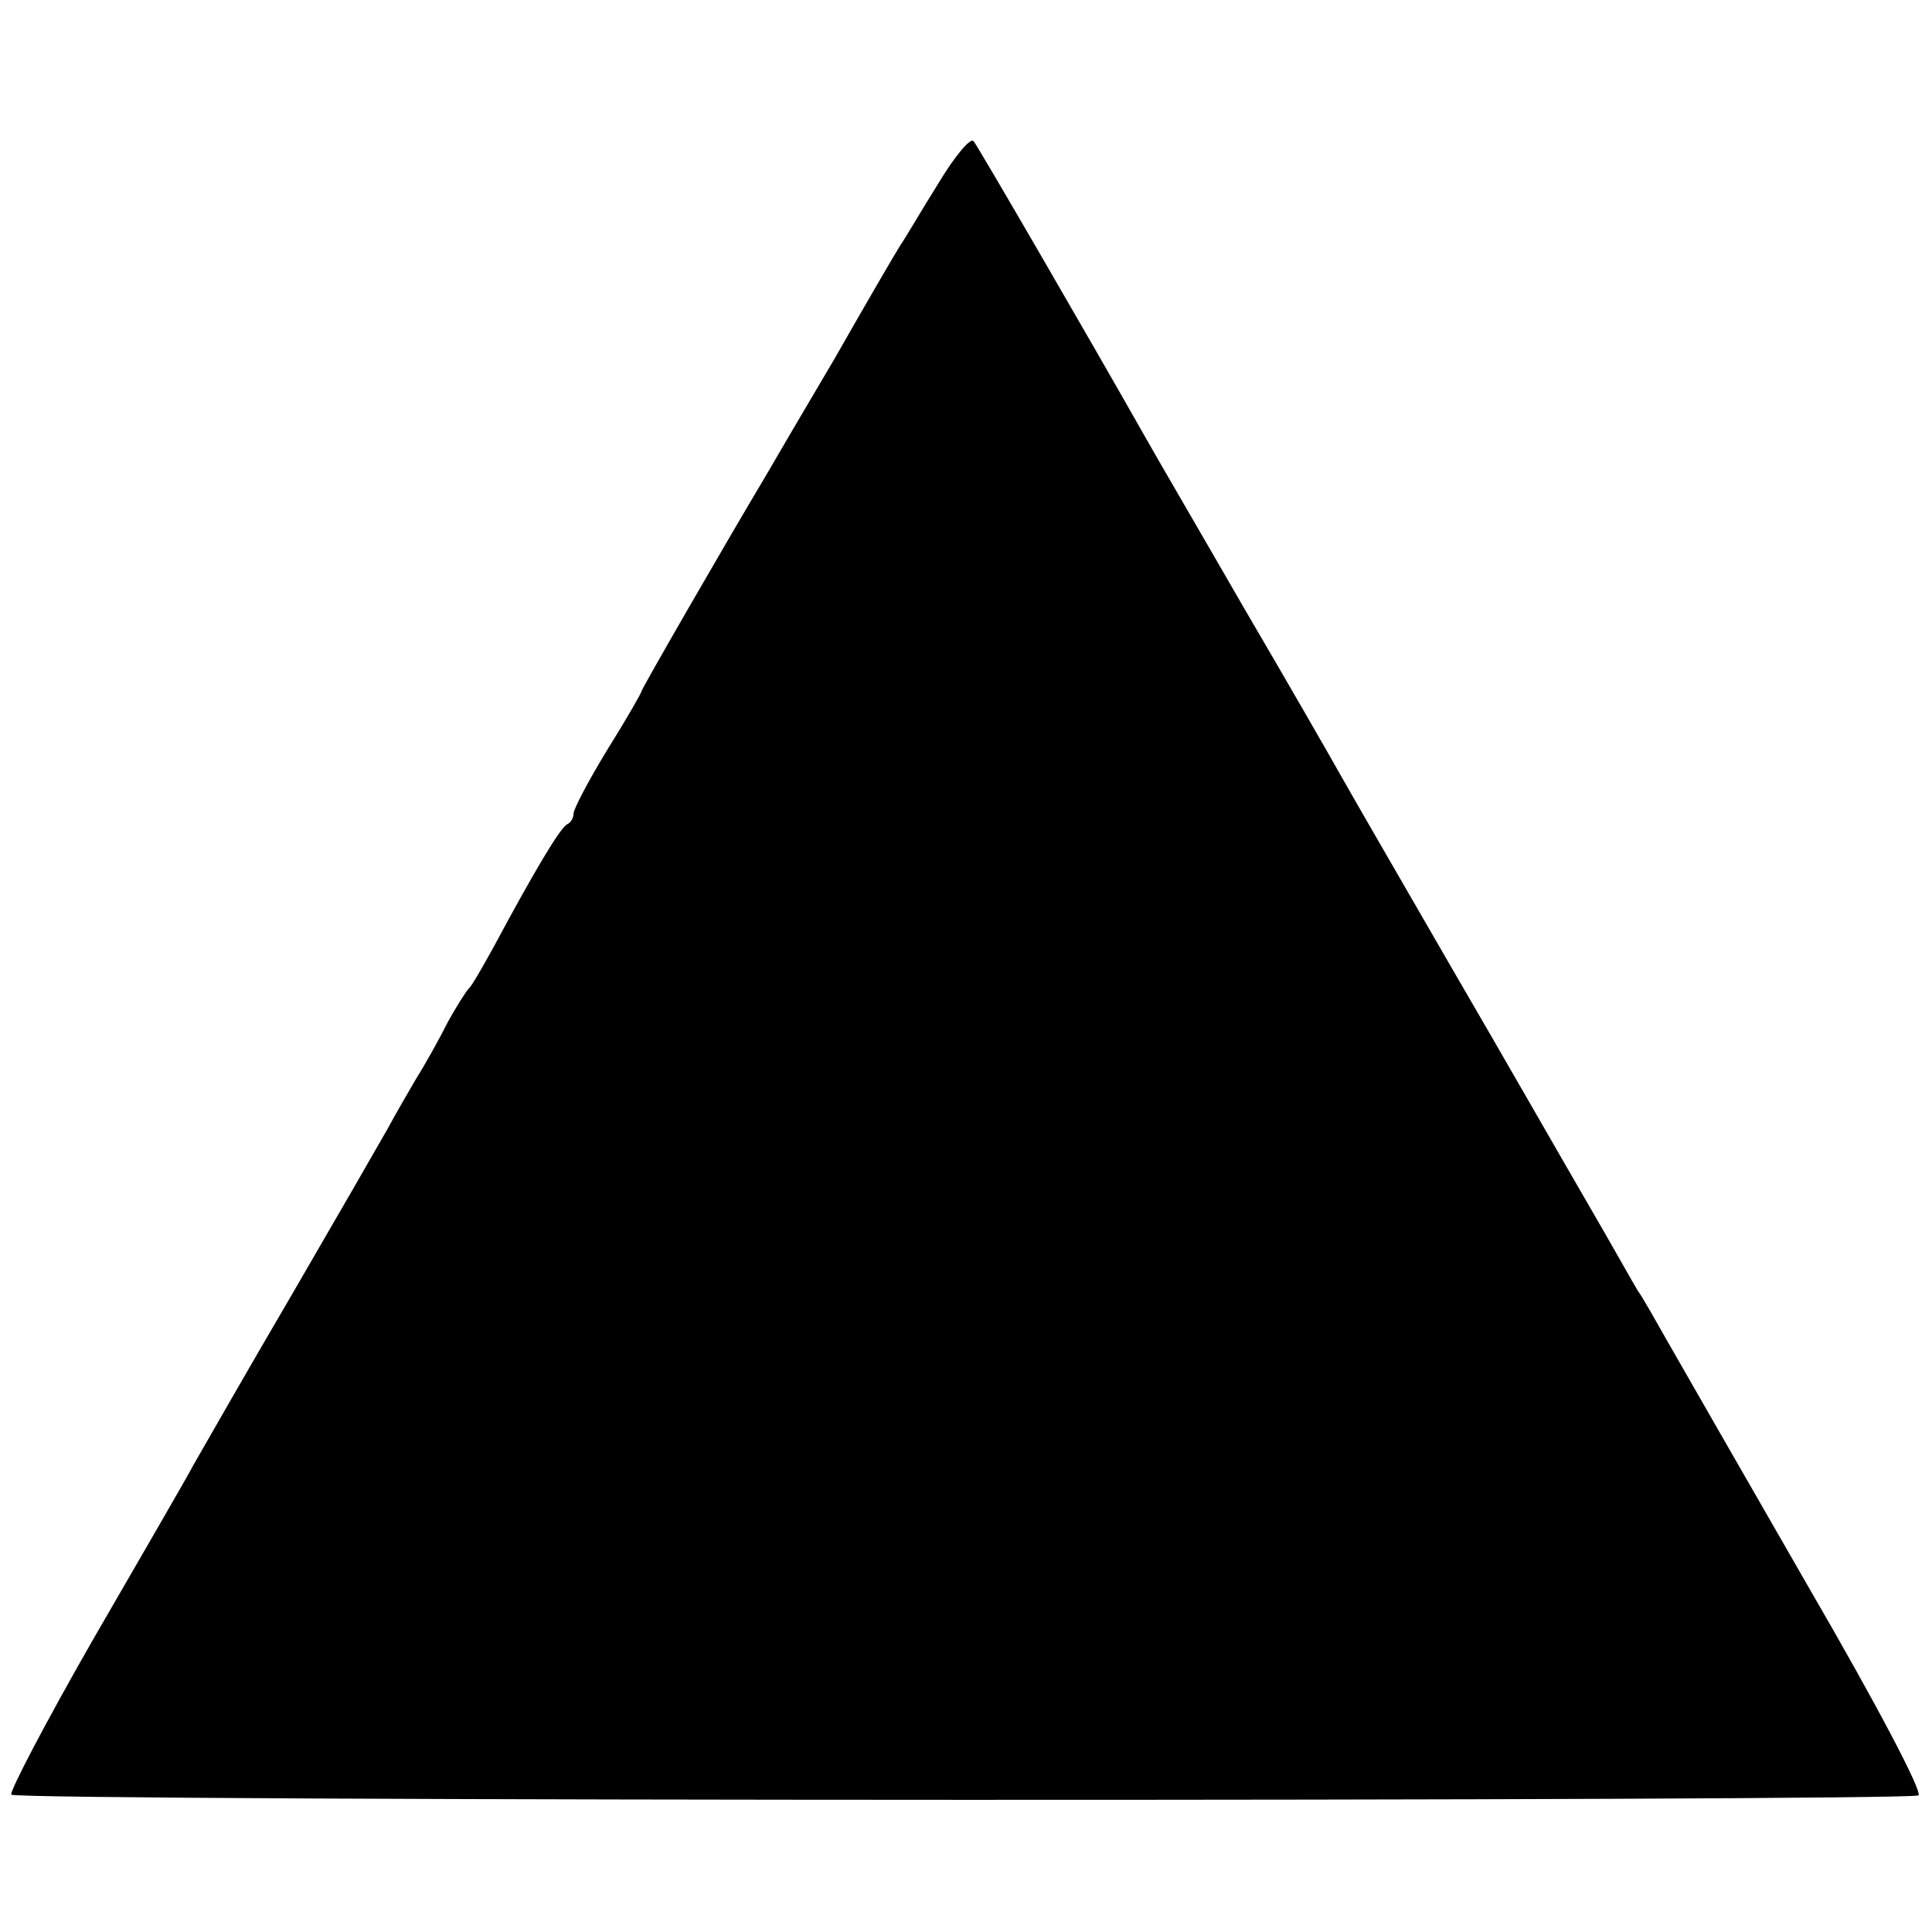
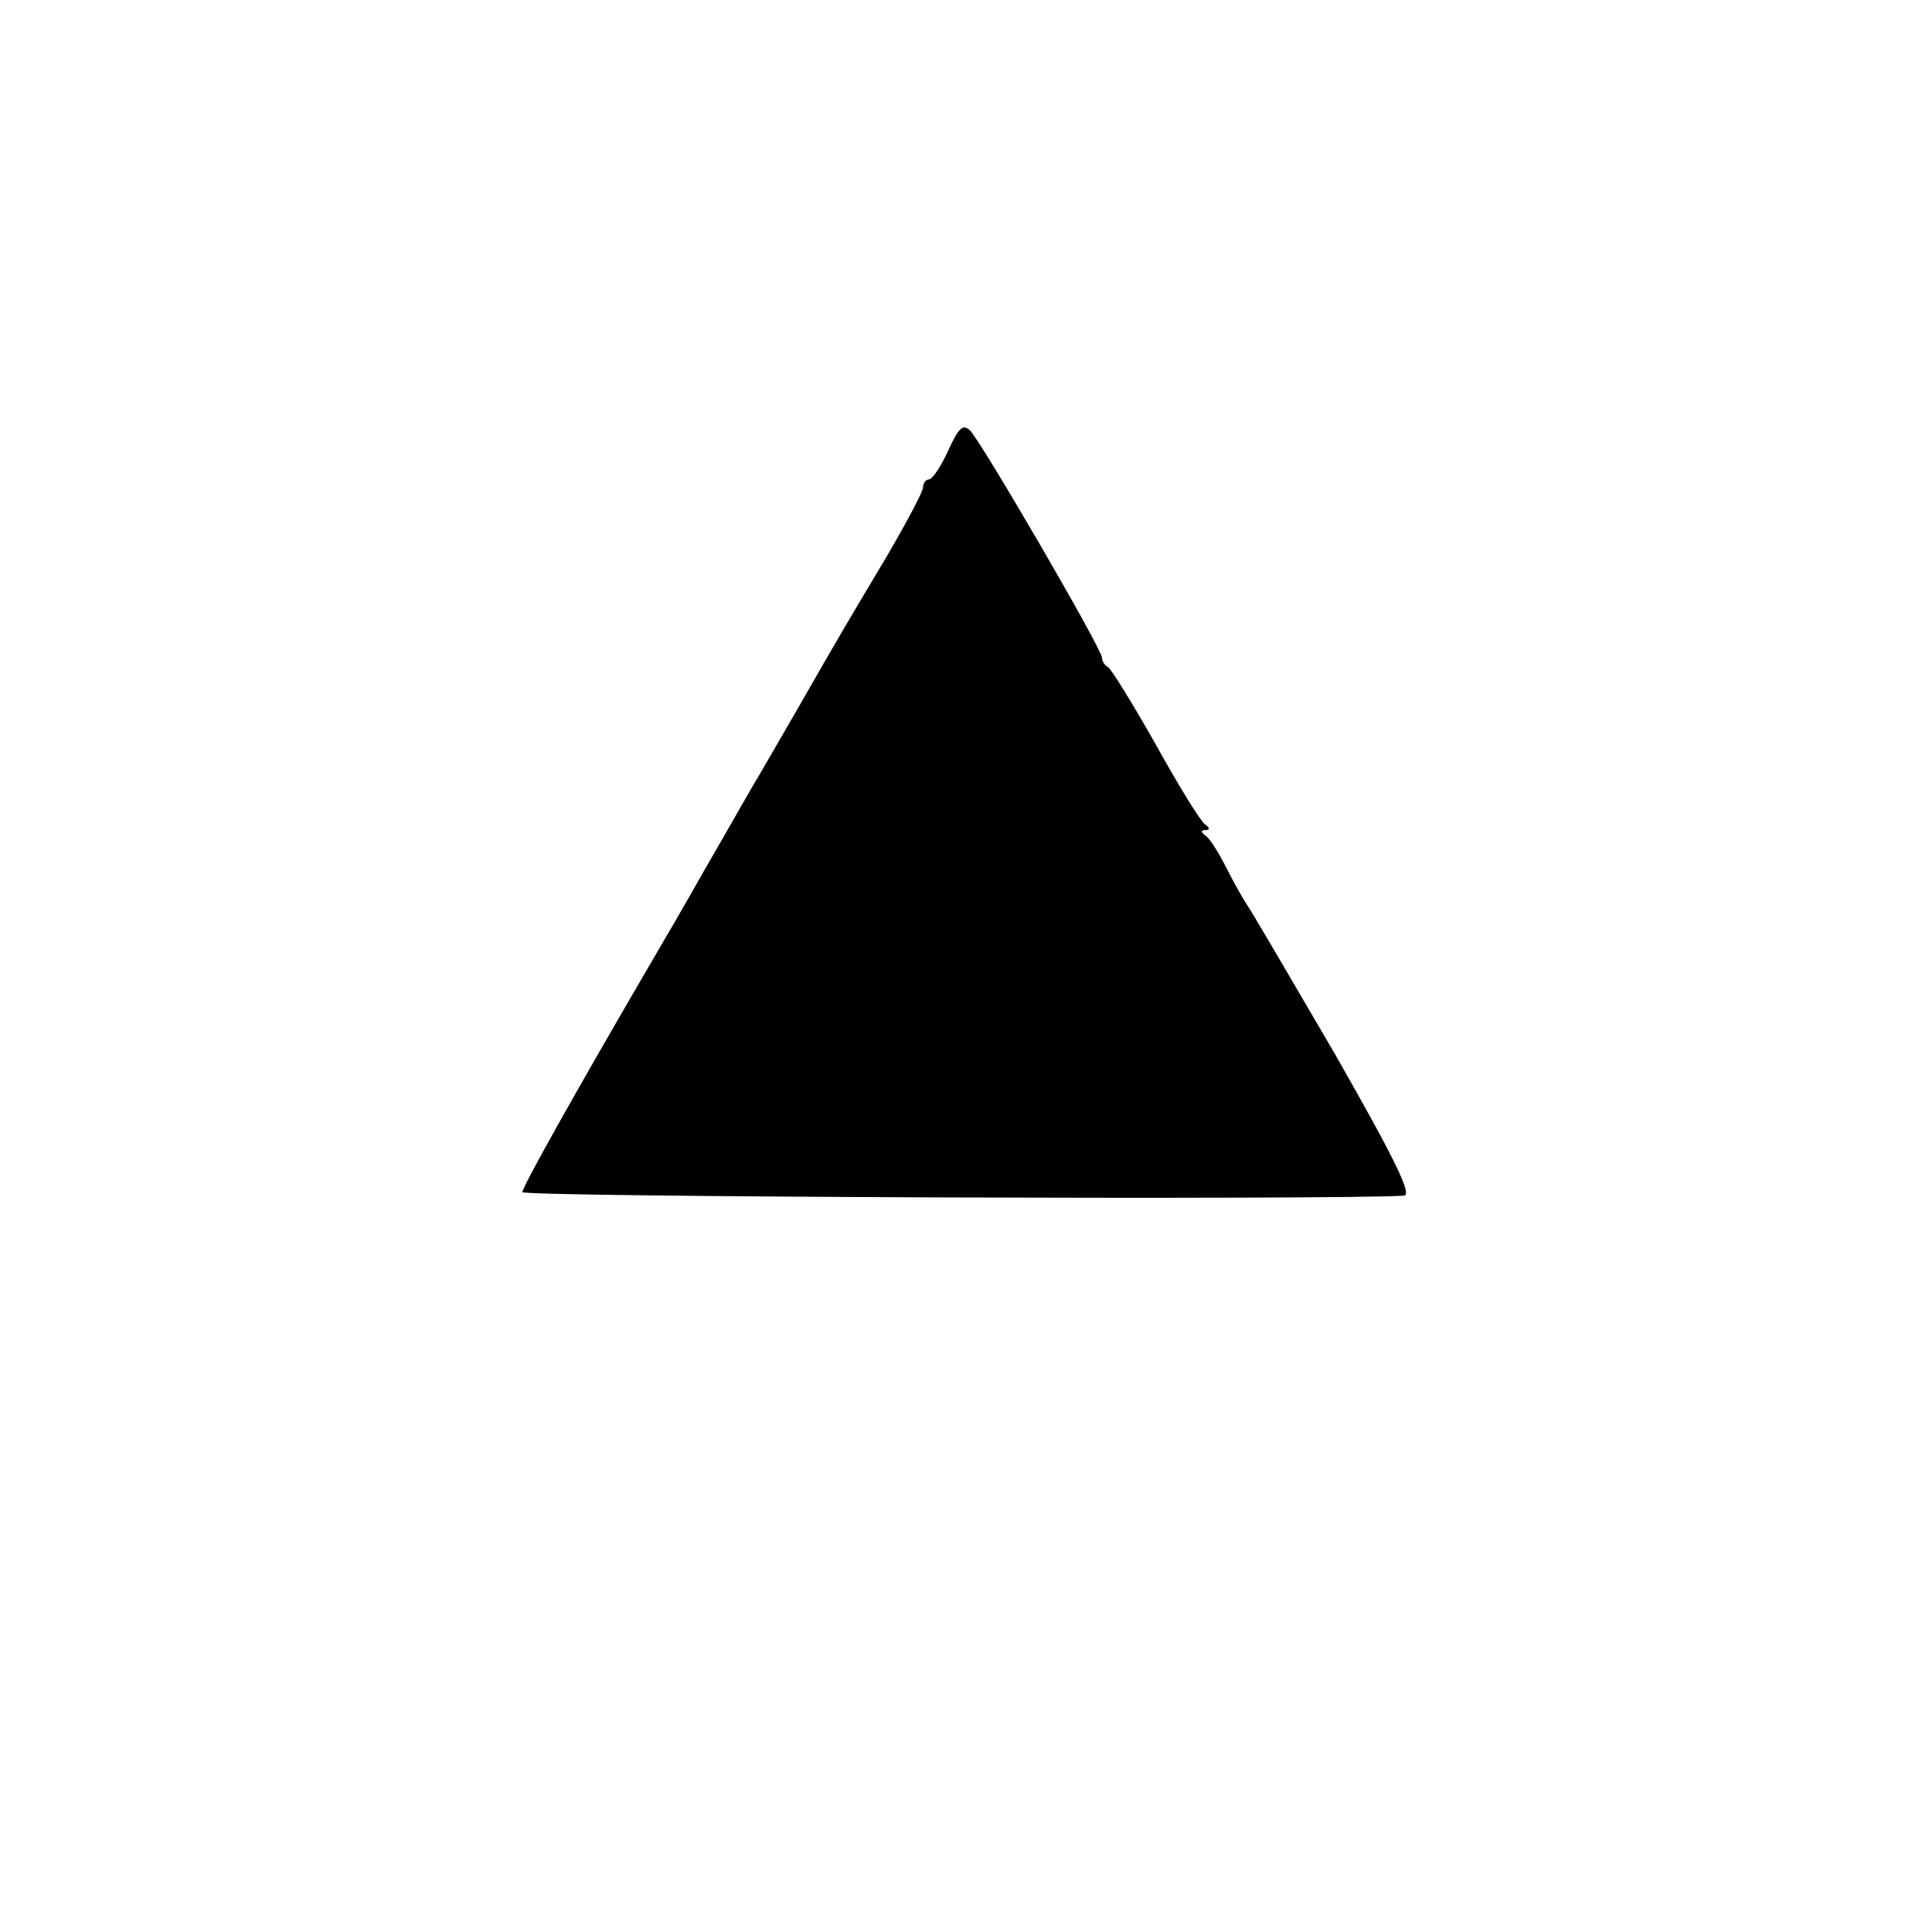
- <svg xmlns="http://www.w3.org/2000/svg" version="1.0" width="256pt" height="256pt" viewBox="0 0 256 256" preserveAspectRatio="xMidYMid meet">
-   <g transform="translate(0,256) scale(0.1,-0.1)" fill="#000000" stroke="none">
-     <path d="M1244 2318 c-22 -35 -44 -73 -51 -83 -7 -11 -46 -78 -87 -150 -42 -71 -83 -141 -91 -155 -52 -87 -165 -283 -165 -286 0 -2 -20 -37 -45 -77 -25 -41 -45 -79 -45 -85 0 -6 -4 -12 -8 -14 -9 -3 -46 -66 -98 -163 -15 -27 -29 -52 -33 -55 -3 -3 -16 -23 -28 -45 -11 -22 -30 -56 -42 -75 -11 -19 -28 -48 -37 -65 -9 -16 -66 -115 -127 -220 -61 -104 -119 -206 -130 -225 -10 -19 -71 -124 -134 -233 -63 -110 -111 -202 -108 -205 8 -9 2513 -9 2527 -1 6 4 -55 120 -145 275 -85 148 -169 294 -186 324 -17 30 -35 62 -41 70 -5 8 -34 60 -66 115 -32 55 -112 195 -179 310 -67 116 -133 230 -147 255 -14 25 -72 126 -130 225 -57 99 -116 200 -130 225 -69 122 -222 386 -228 393 -4 5 -25 -20 -46 -55z" />
+ <svg xmlns="http://www.w3.org/2000/svg" version="1.0" width="270pt" height="270pt" viewBox="0 0 270 270" preserveAspectRatio="xMidYMid meet">
+   <g transform="translate(0,270) scale(0.1,-0.1)" fill="#000000" stroke="none">
+     <path d="M1325 2070 c-10 -22 -22 -40 -27 -40 -4 0 -8 -5 -8 -11 0 -6 -23 -49 -51 -97 -53 -89 -60 -100 -124 -212 -21 -36 -45 -78 -55 -95 -10 -16 -43 -75 -75 -130 -31 -55 -65 -113 -75 -130 -108 -185 -180 -314 -180 -321 0 -7 1133 -11 1232 -5 12 1 -12 50 -97 199 -63 108 -118 202 -122 207 -4 6 -17 28 -28 50 -11 22 -24 43 -30 47 -7 5 -7 8 0 8 6 0 6 3 -1 8 -6 4 -37 54 -69 112 -33 58 -63 107 -67 108 -4 2 -8 8 -8 13 0 12 -167 299 -184 317 -10 10 -16 5 -31 -28z" />
  </g>
</svg>
